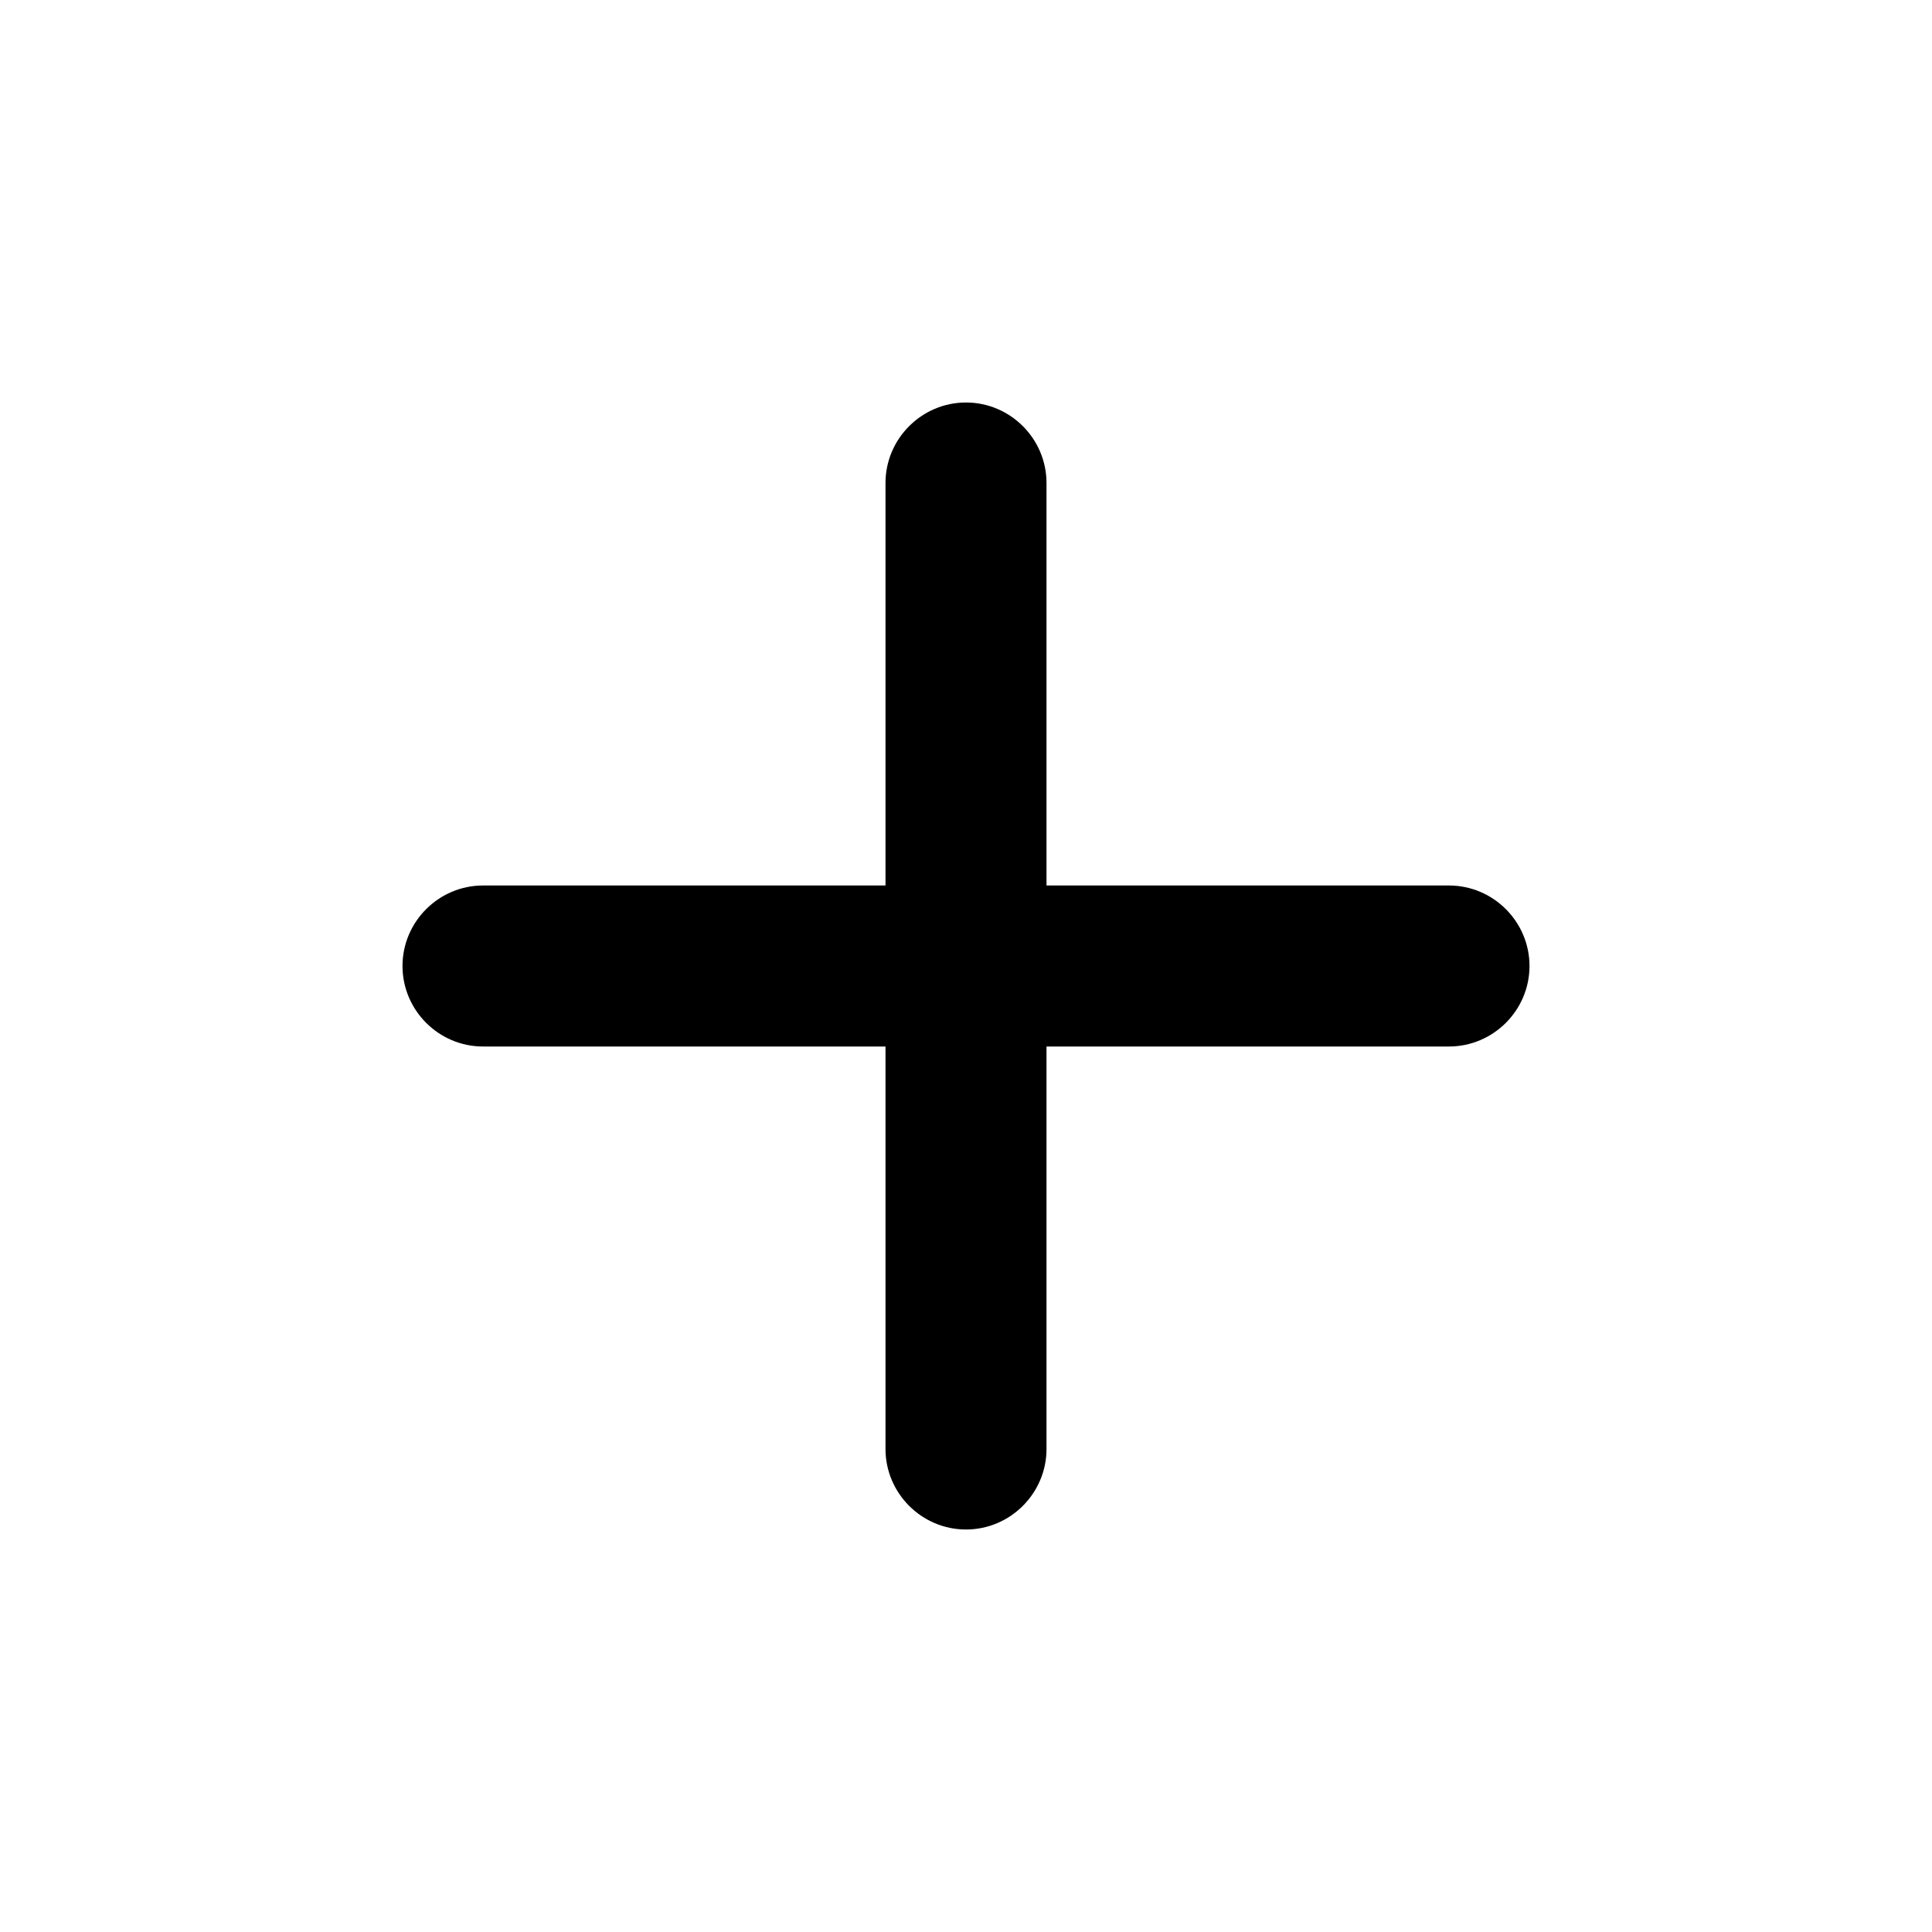
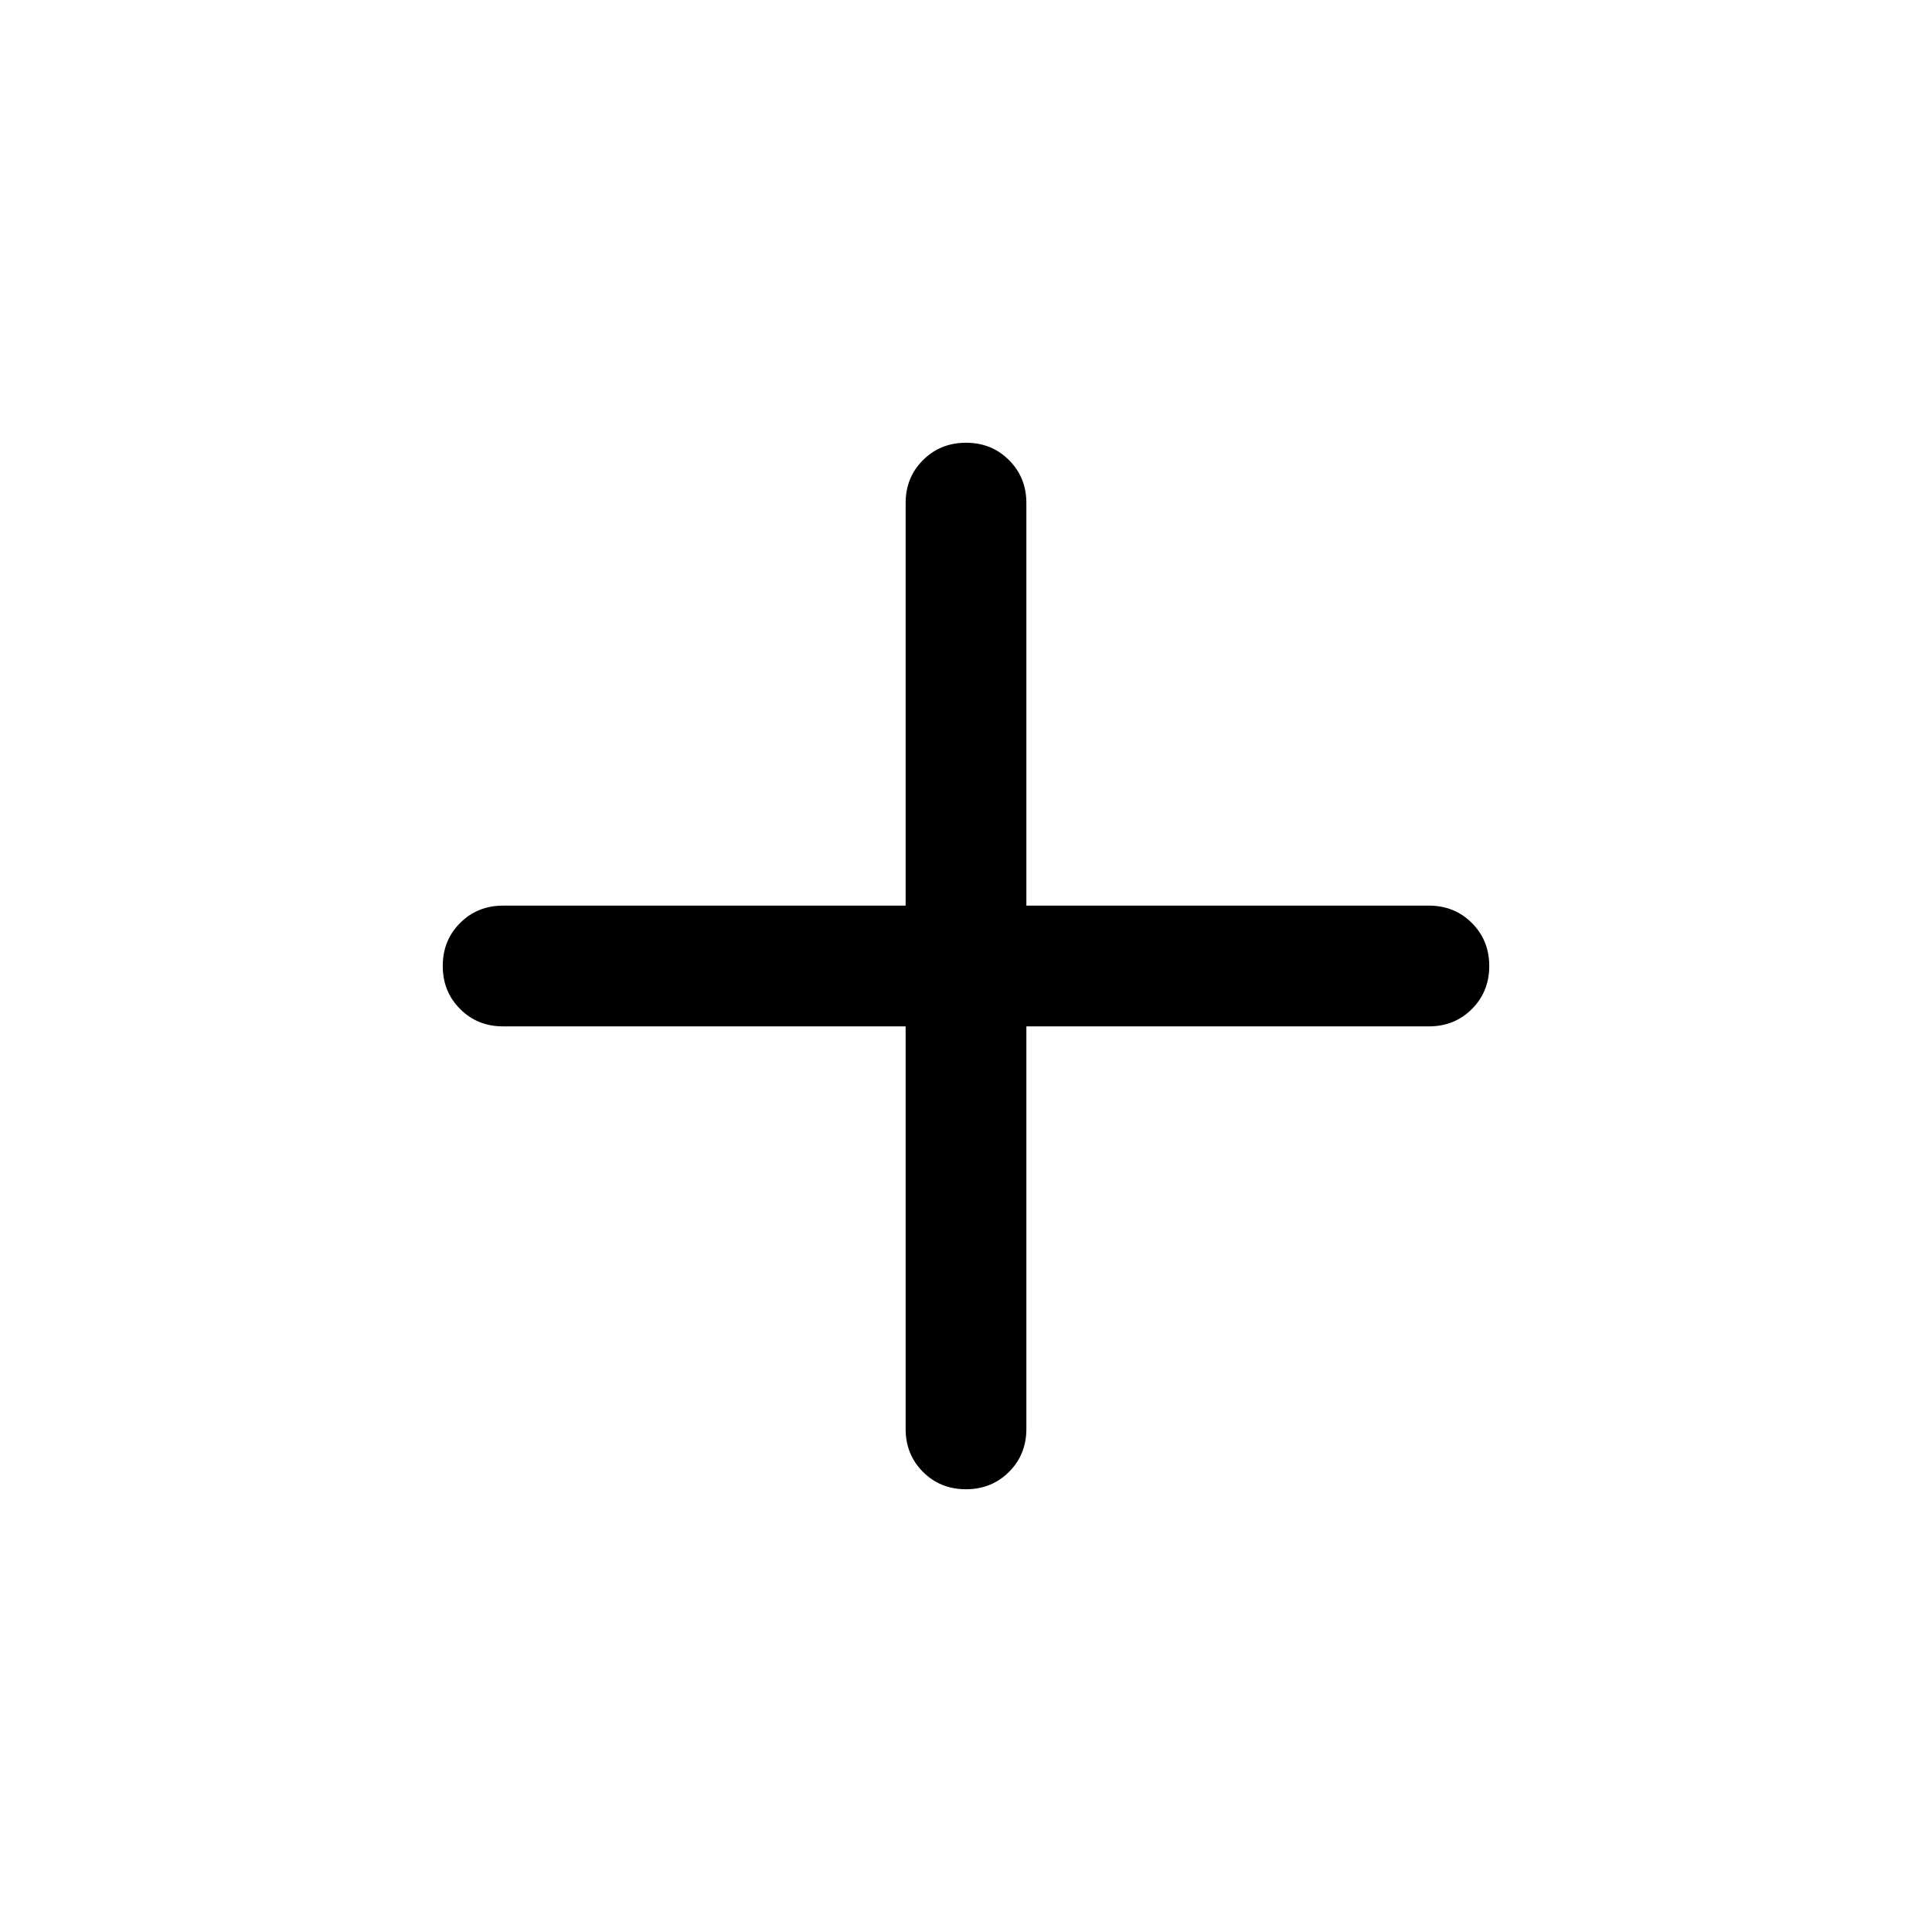
- <svg xmlns="http://www.w3.org/2000/svg" width="24" height="24" viewBox="0 0 24 24">
-   <path fill="none" d="M0 0h24v24H0V0z" />
-   <path d="M18 13h-5v5c0 .55-.45 1-1 1s-1-.45-1-1v-5H6c-.55 0-1-.45-1-1s.45-1 1-1h5V6c0-.55.45-1 1-1s1 .45 1 1v5h5c.55 0 1 .45 1 1s-.45 1-1 1z" />
+ <svg xmlns="http://www.w3.org/2000/svg" height="24" viewBox="0 -960 960 960" width="24">
+   <path d="M450-450H250q-12.75 0-21.37-8.63-8.63-8.63-8.63-21.38 0-12.76 8.63-21.37Q237.25-510 250-510h200v-200q0-12.75 8.63-21.37 8.63-8.63 21.38-8.63 12.76 0 21.37 8.63Q510-722.75 510-710v200h200q12.75 0 21.37 8.63 8.63 8.63 8.63 21.38 0 12.76-8.63 21.37Q722.75-450 710-450H510v200q0 12.75-8.63 21.37-8.63 8.63-21.38 8.63-12.76 0-21.37-8.63Q450-237.25 450-250v-200Z" />
</svg>
